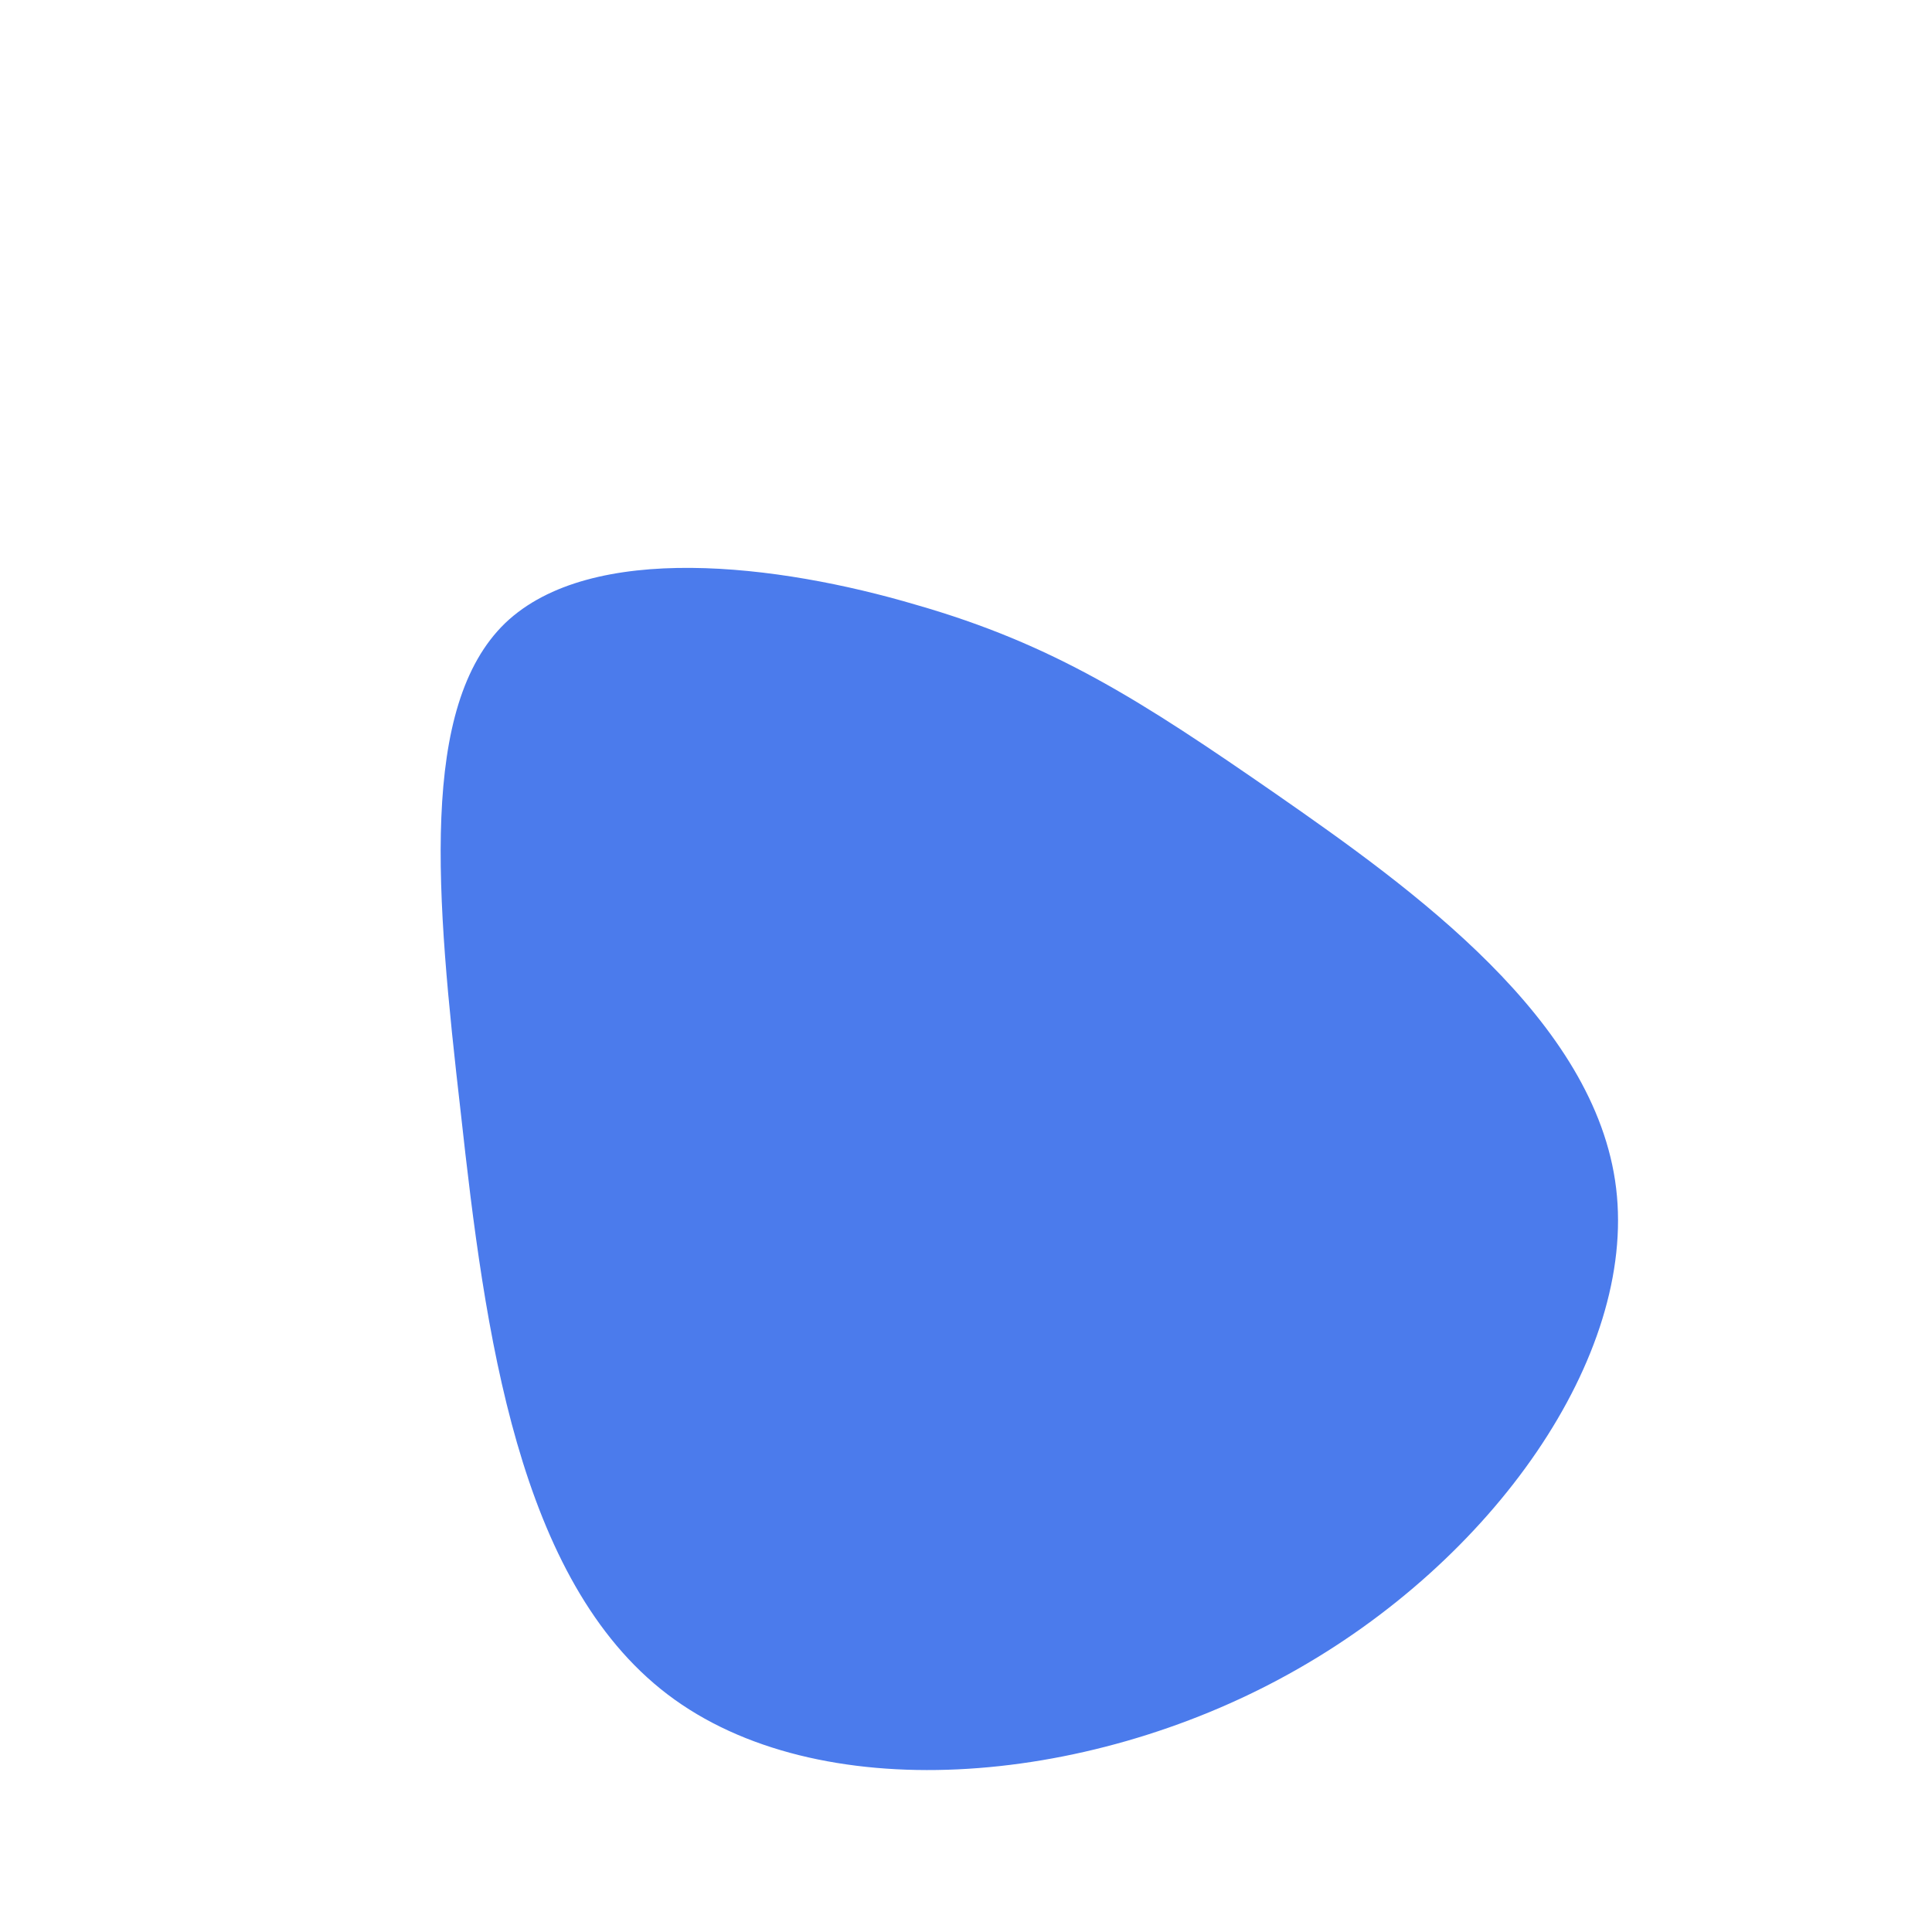
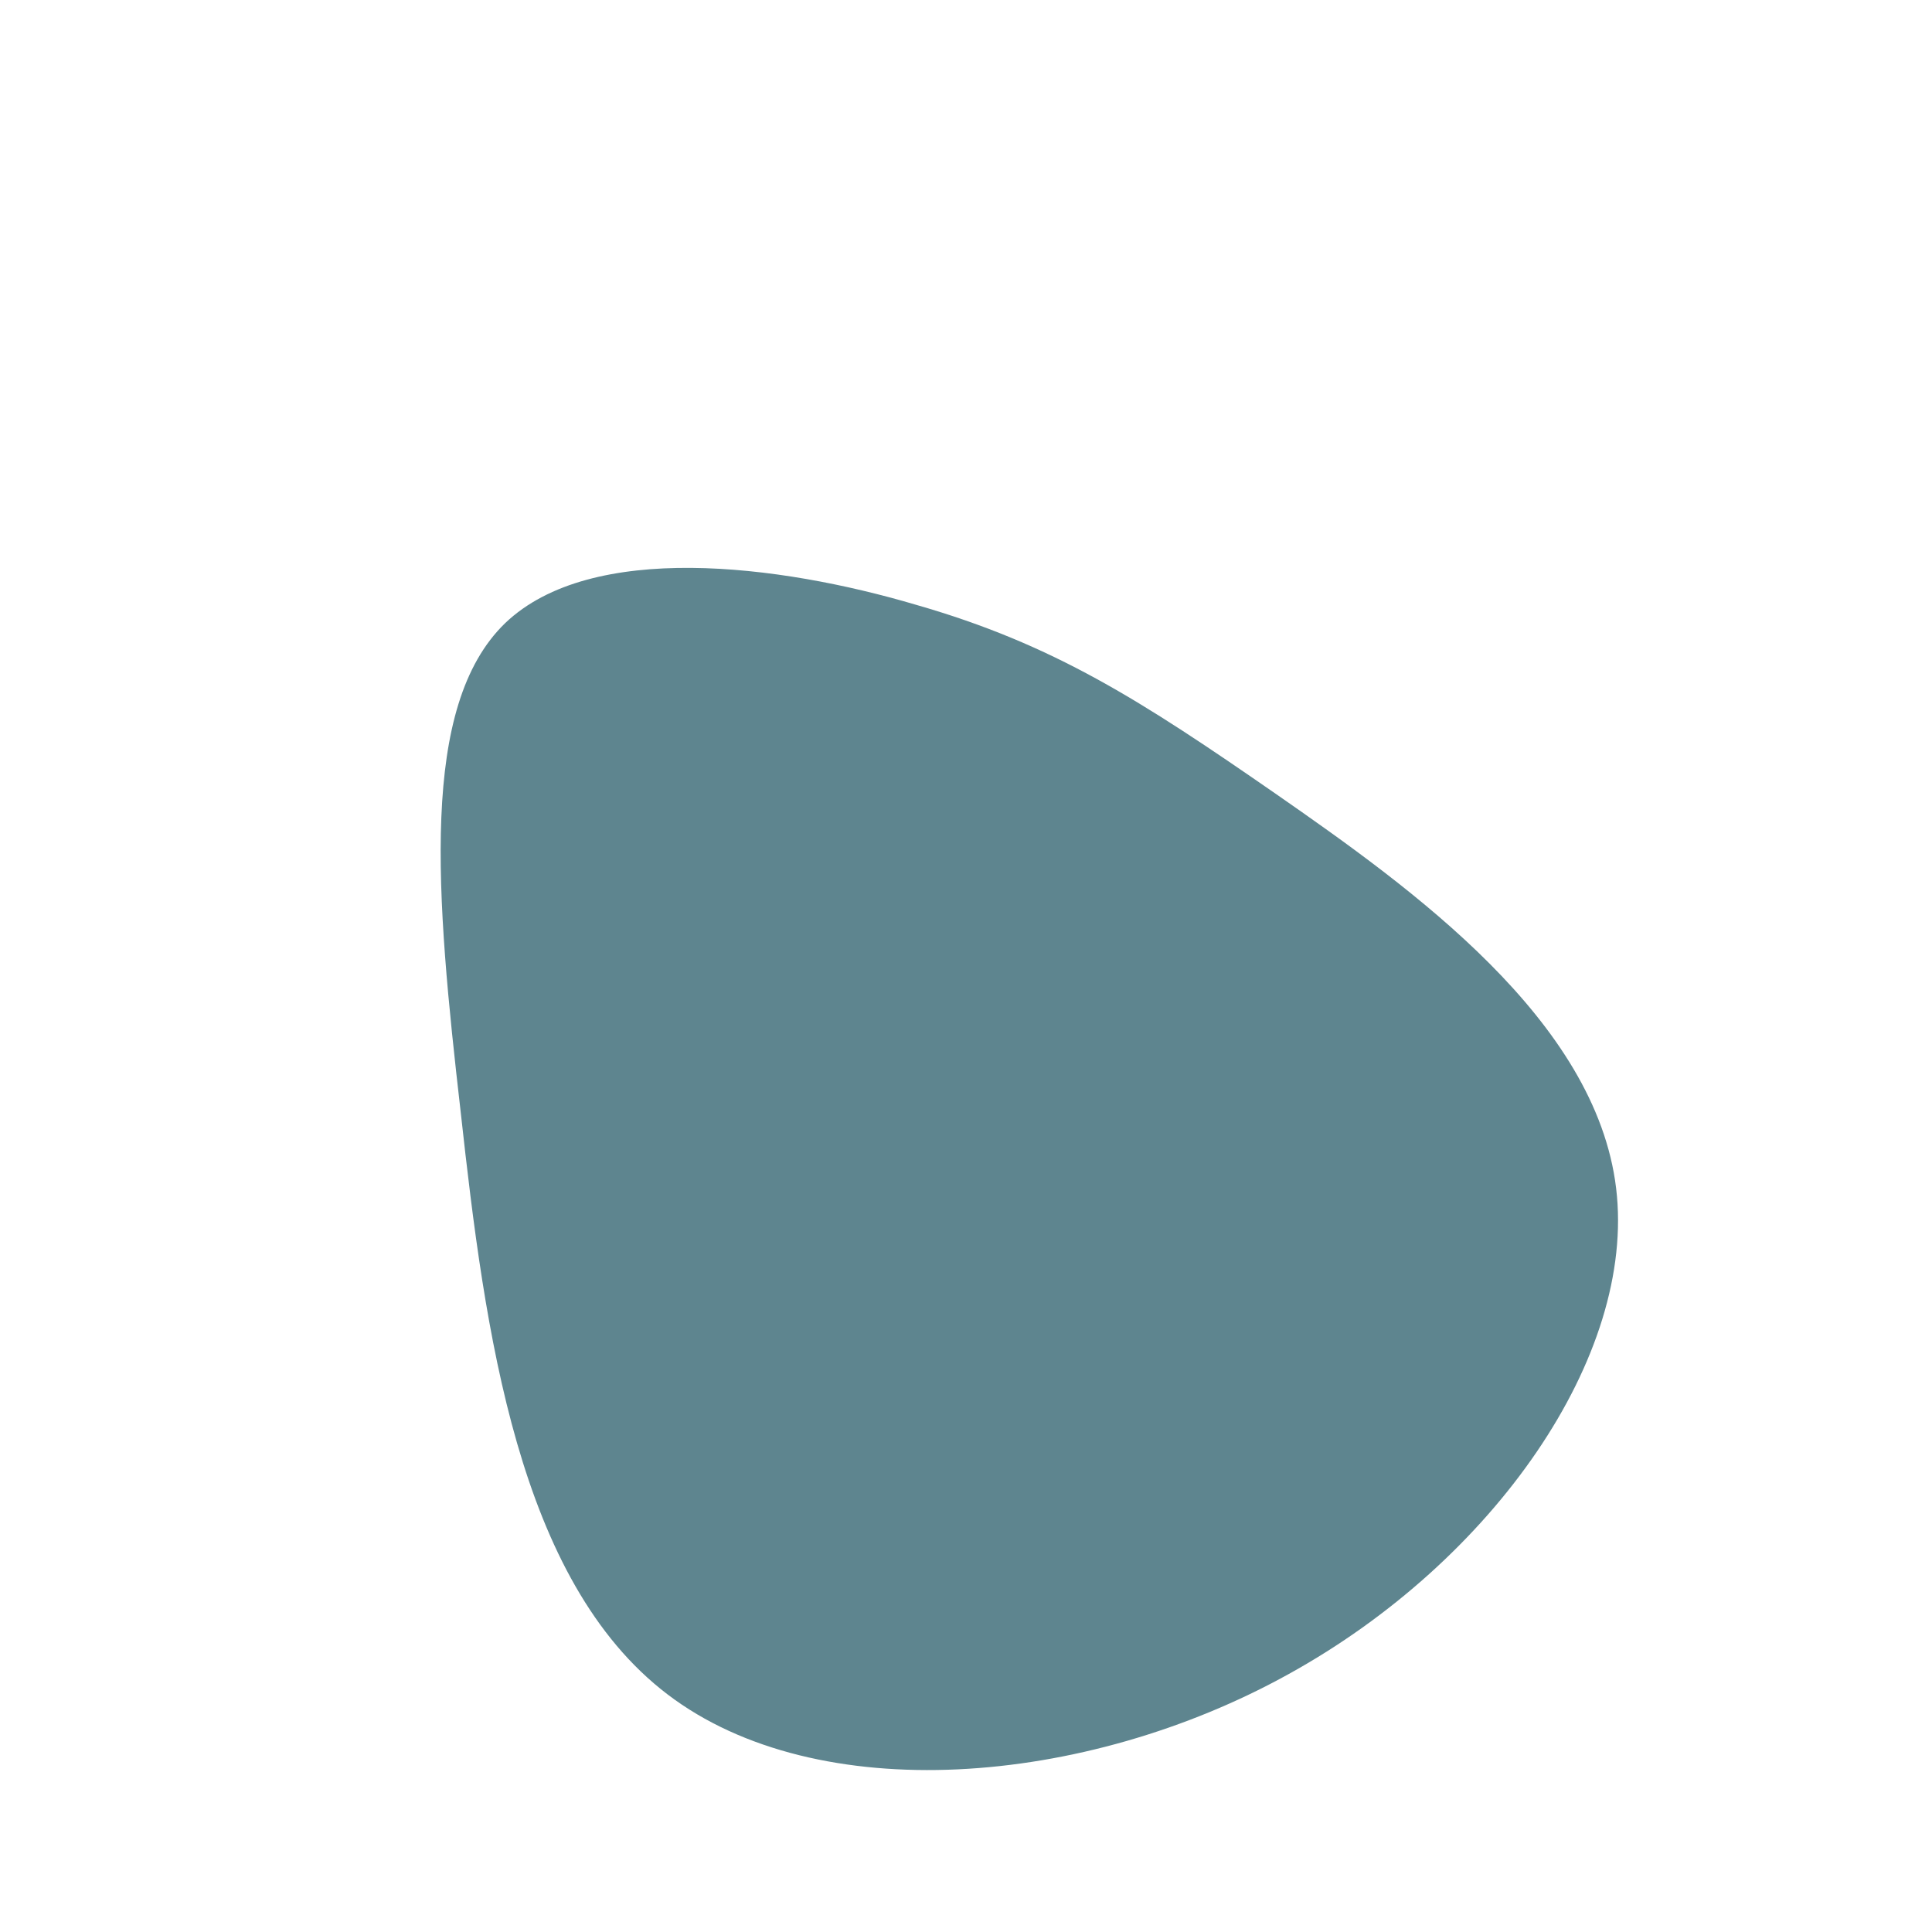
<svg xmlns="http://www.w3.org/2000/svg" viewBox="0 0 200 200">
-   <path fill="#4b7bec" d="M32.1,-17.8C46.2,-8,65.2,5.6,67.3,23C69.4,40.4,54.6,61.6,33.4,73.3C12.3,85,-15.4,87.2,-30.9,75.4C-46.4,63.6,-49.8,37.9,-52.3,15.2C-54.9,-7.4,-56.6,-26.9,-47.7,-35.5C-38.8,-44,-19.4,-41.6,-5.2,-37.4C9.1,-33.3,18.1,-27.5,32.1,-17.8Z" transform="translate(100 100)" />
+   <path fill="#5e858f" d="M32.1,-17.8C46.2,-8,65.2,5.6,67.3,23C69.4,40.4,54.6,61.6,33.4,73.3C12.3,85,-15.4,87.2,-30.9,75.4C-46.4,63.6,-49.8,37.9,-52.3,15.2C-54.9,-7.4,-56.6,-26.9,-47.7,-35.5C-38.8,-44,-19.4,-41.6,-5.2,-37.4C9.1,-33.3,18.1,-27.5,32.1,-17.8Z" transform="translate(100 100)" />
</svg>
